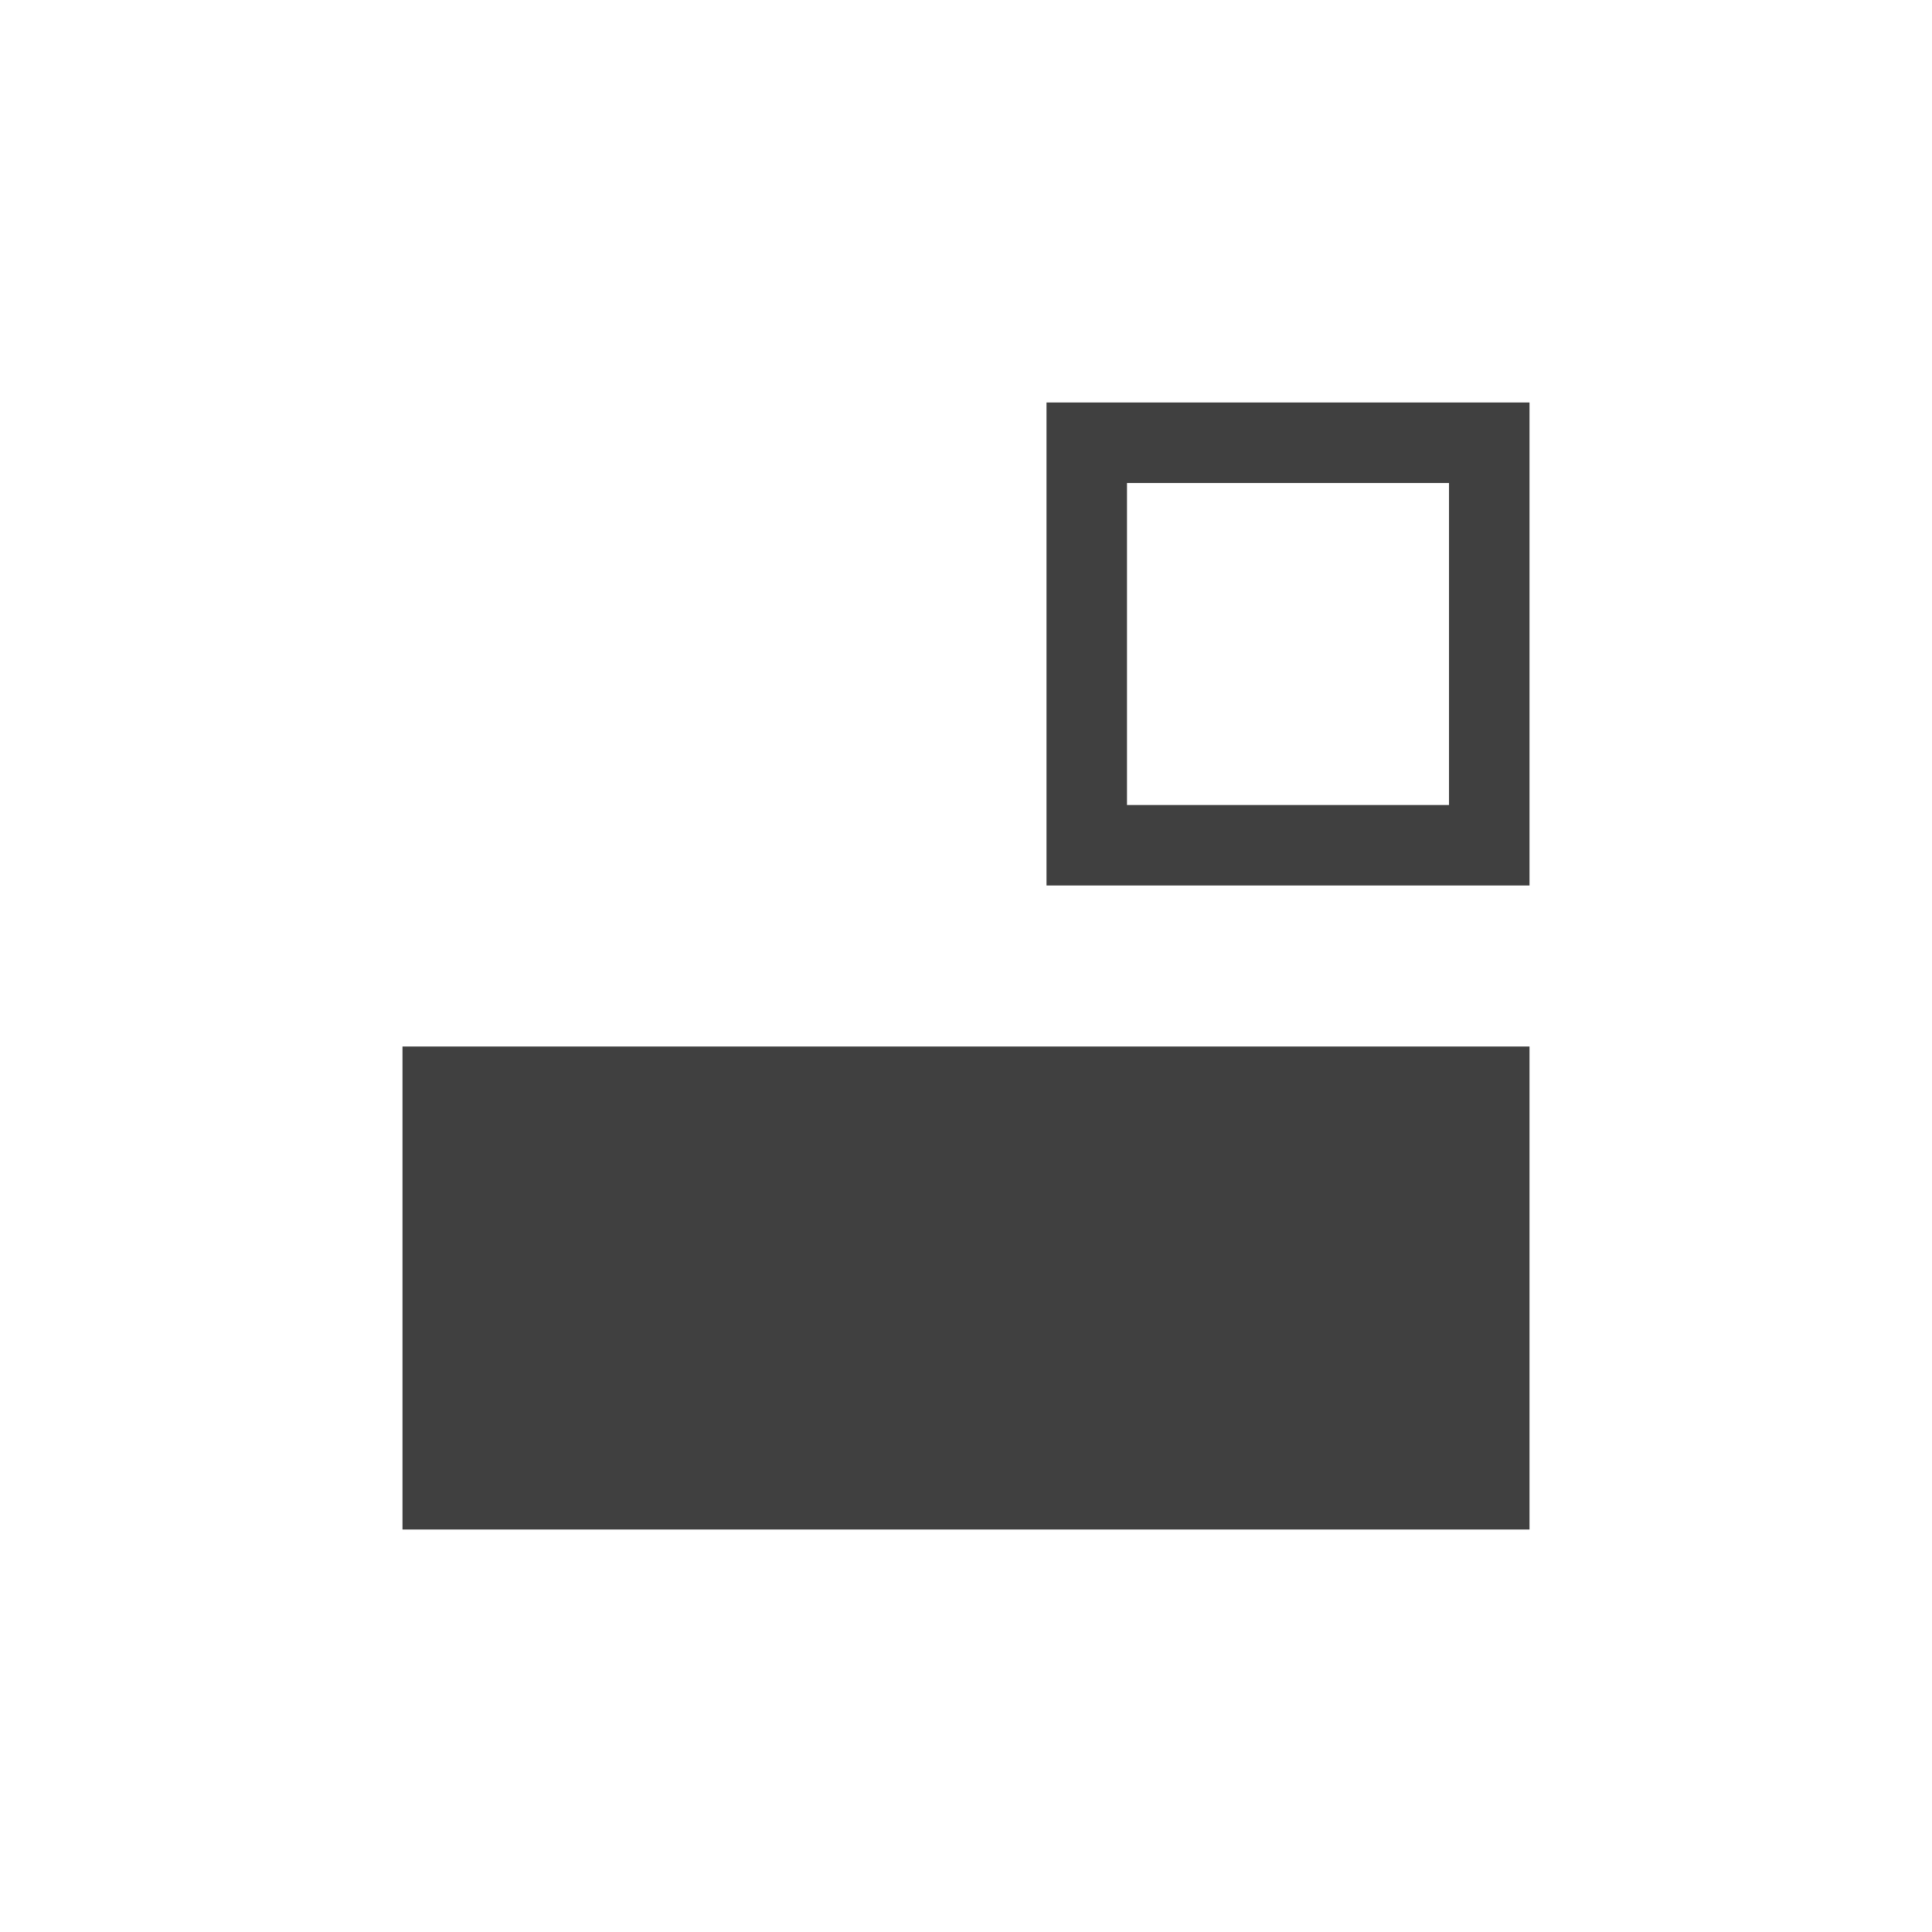
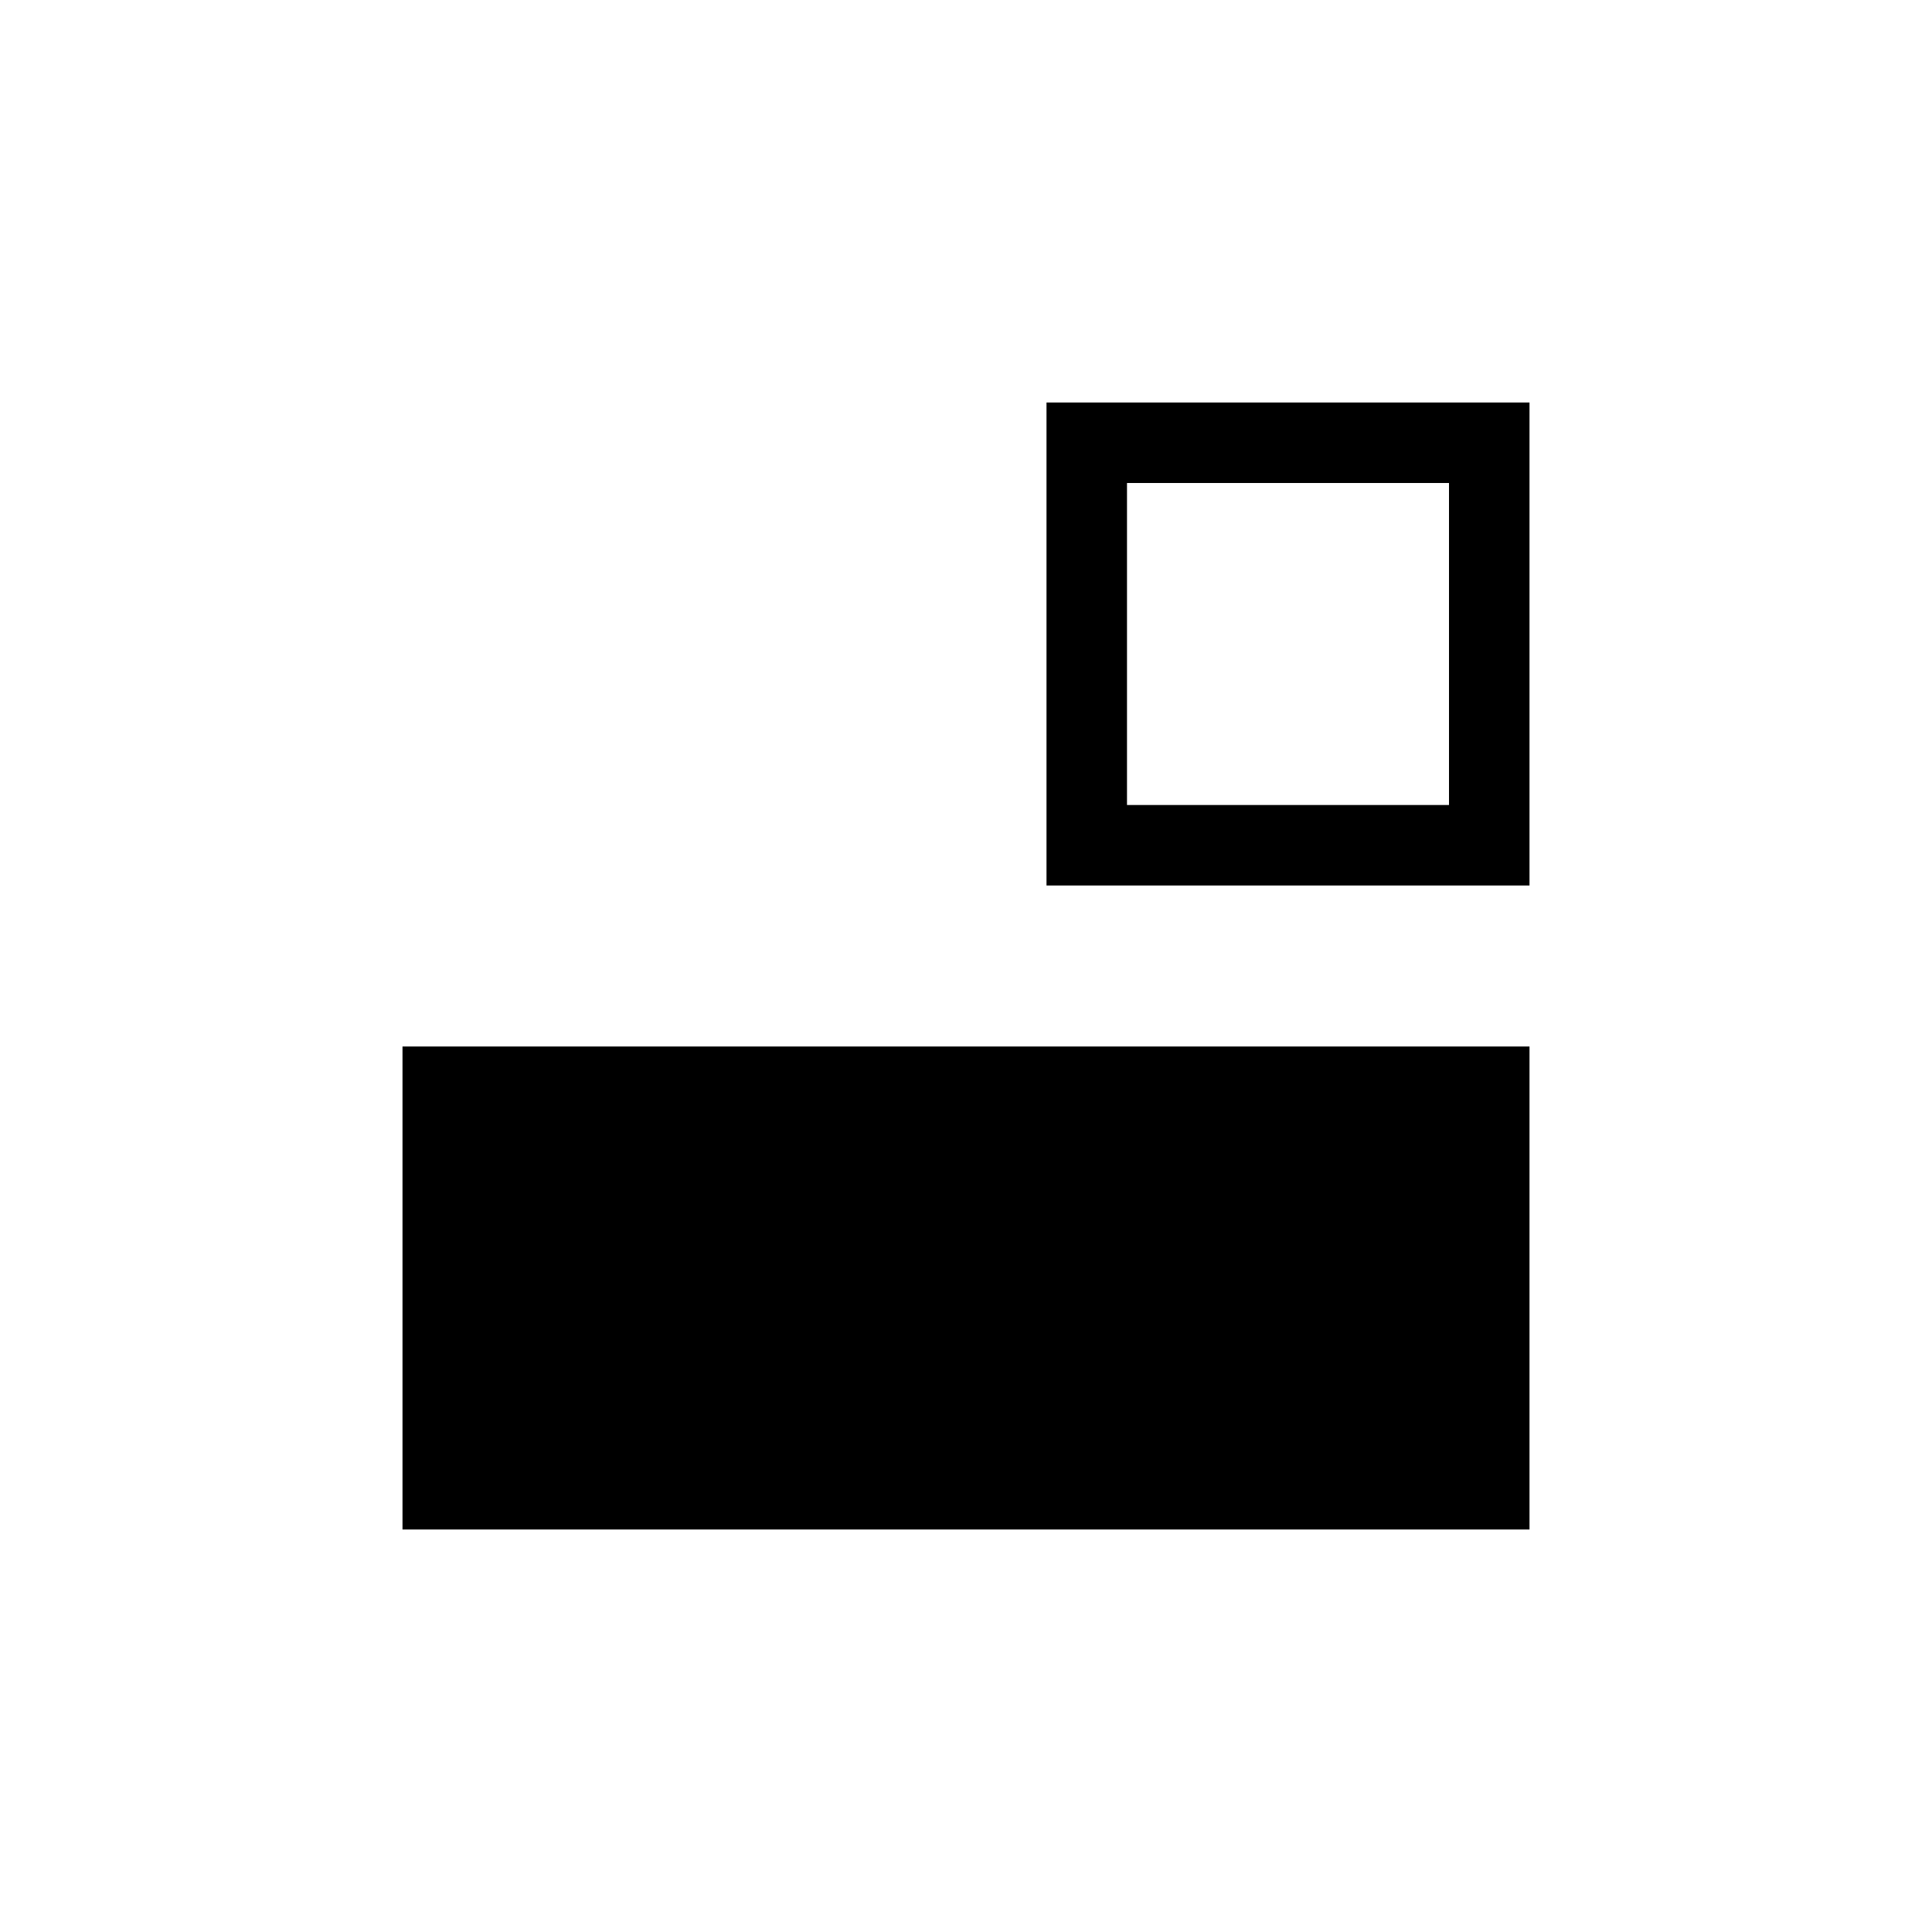
<svg xmlns="http://www.w3.org/2000/svg" width="24" height="24" viewBox="0 0 24 24">
-   <g id="outline-rtl" opacity=".75">
+   <g id="outline-rtl">
    <path id="text" d="M19 19h-14v-6h14v6z" />
    <path id="float" d="M13 5v6h6v-6h-6zm1 1h4v4h-4v-4z" />
  </g>
</svg>
